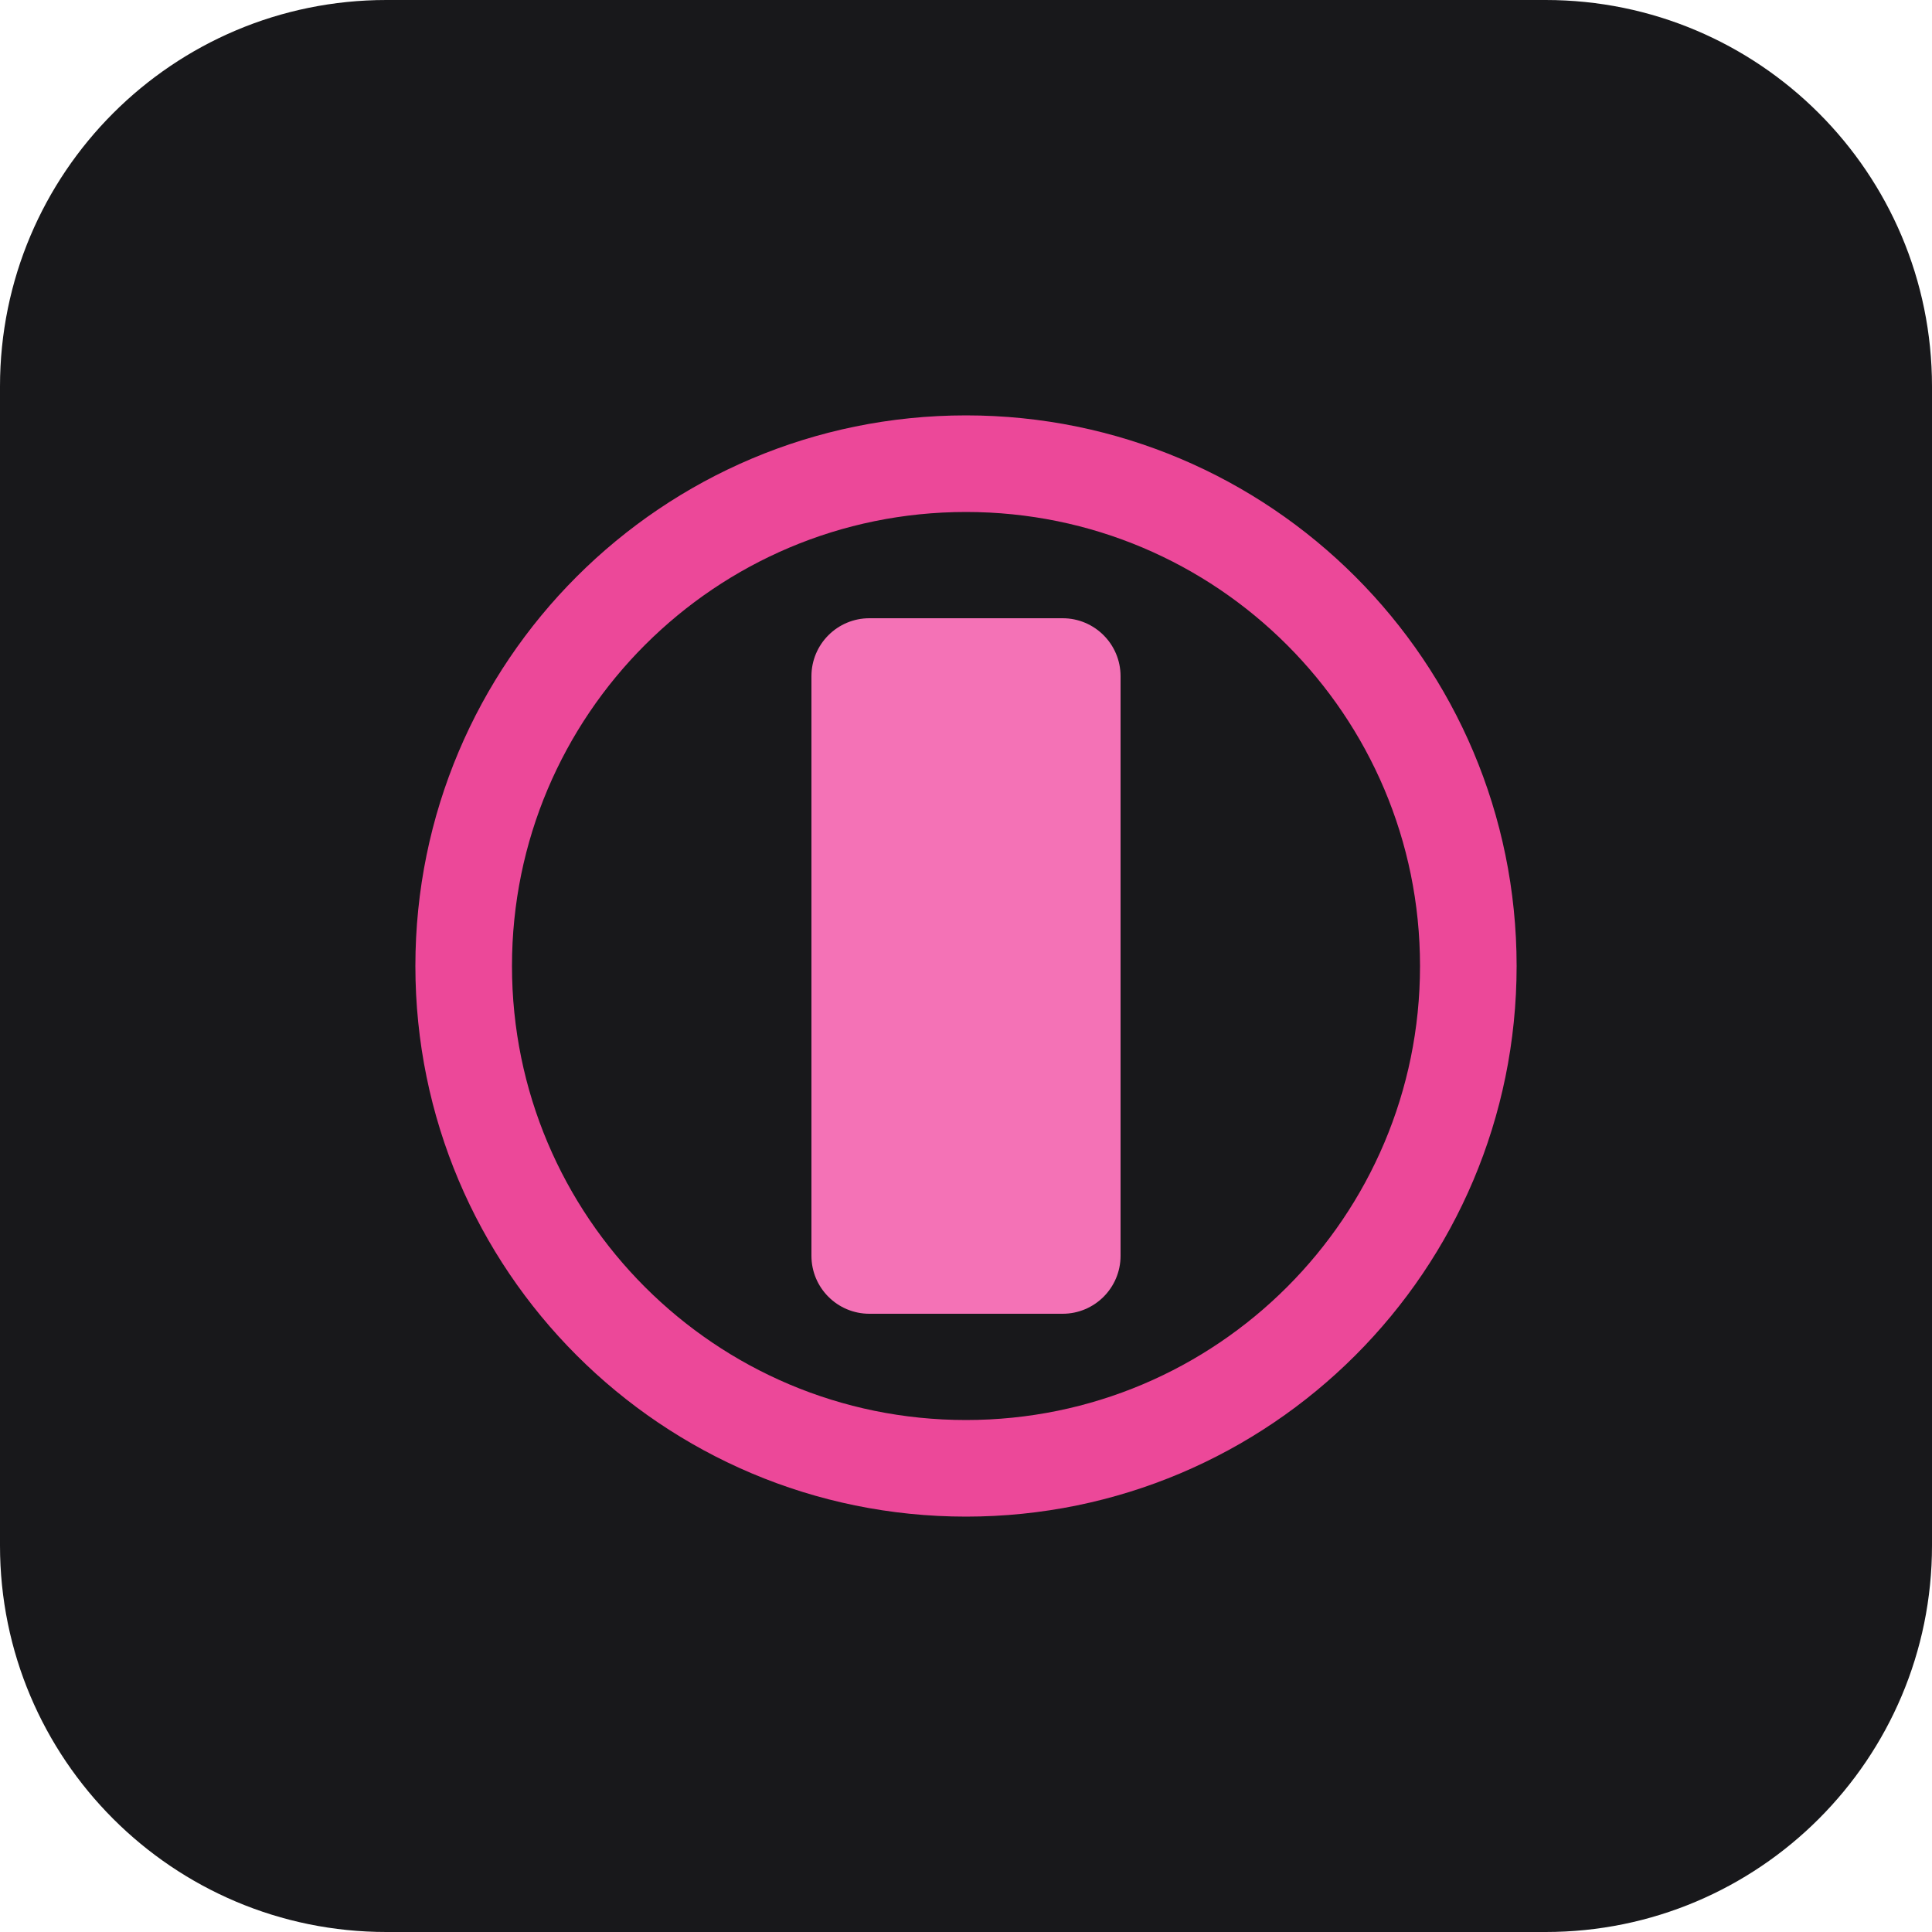
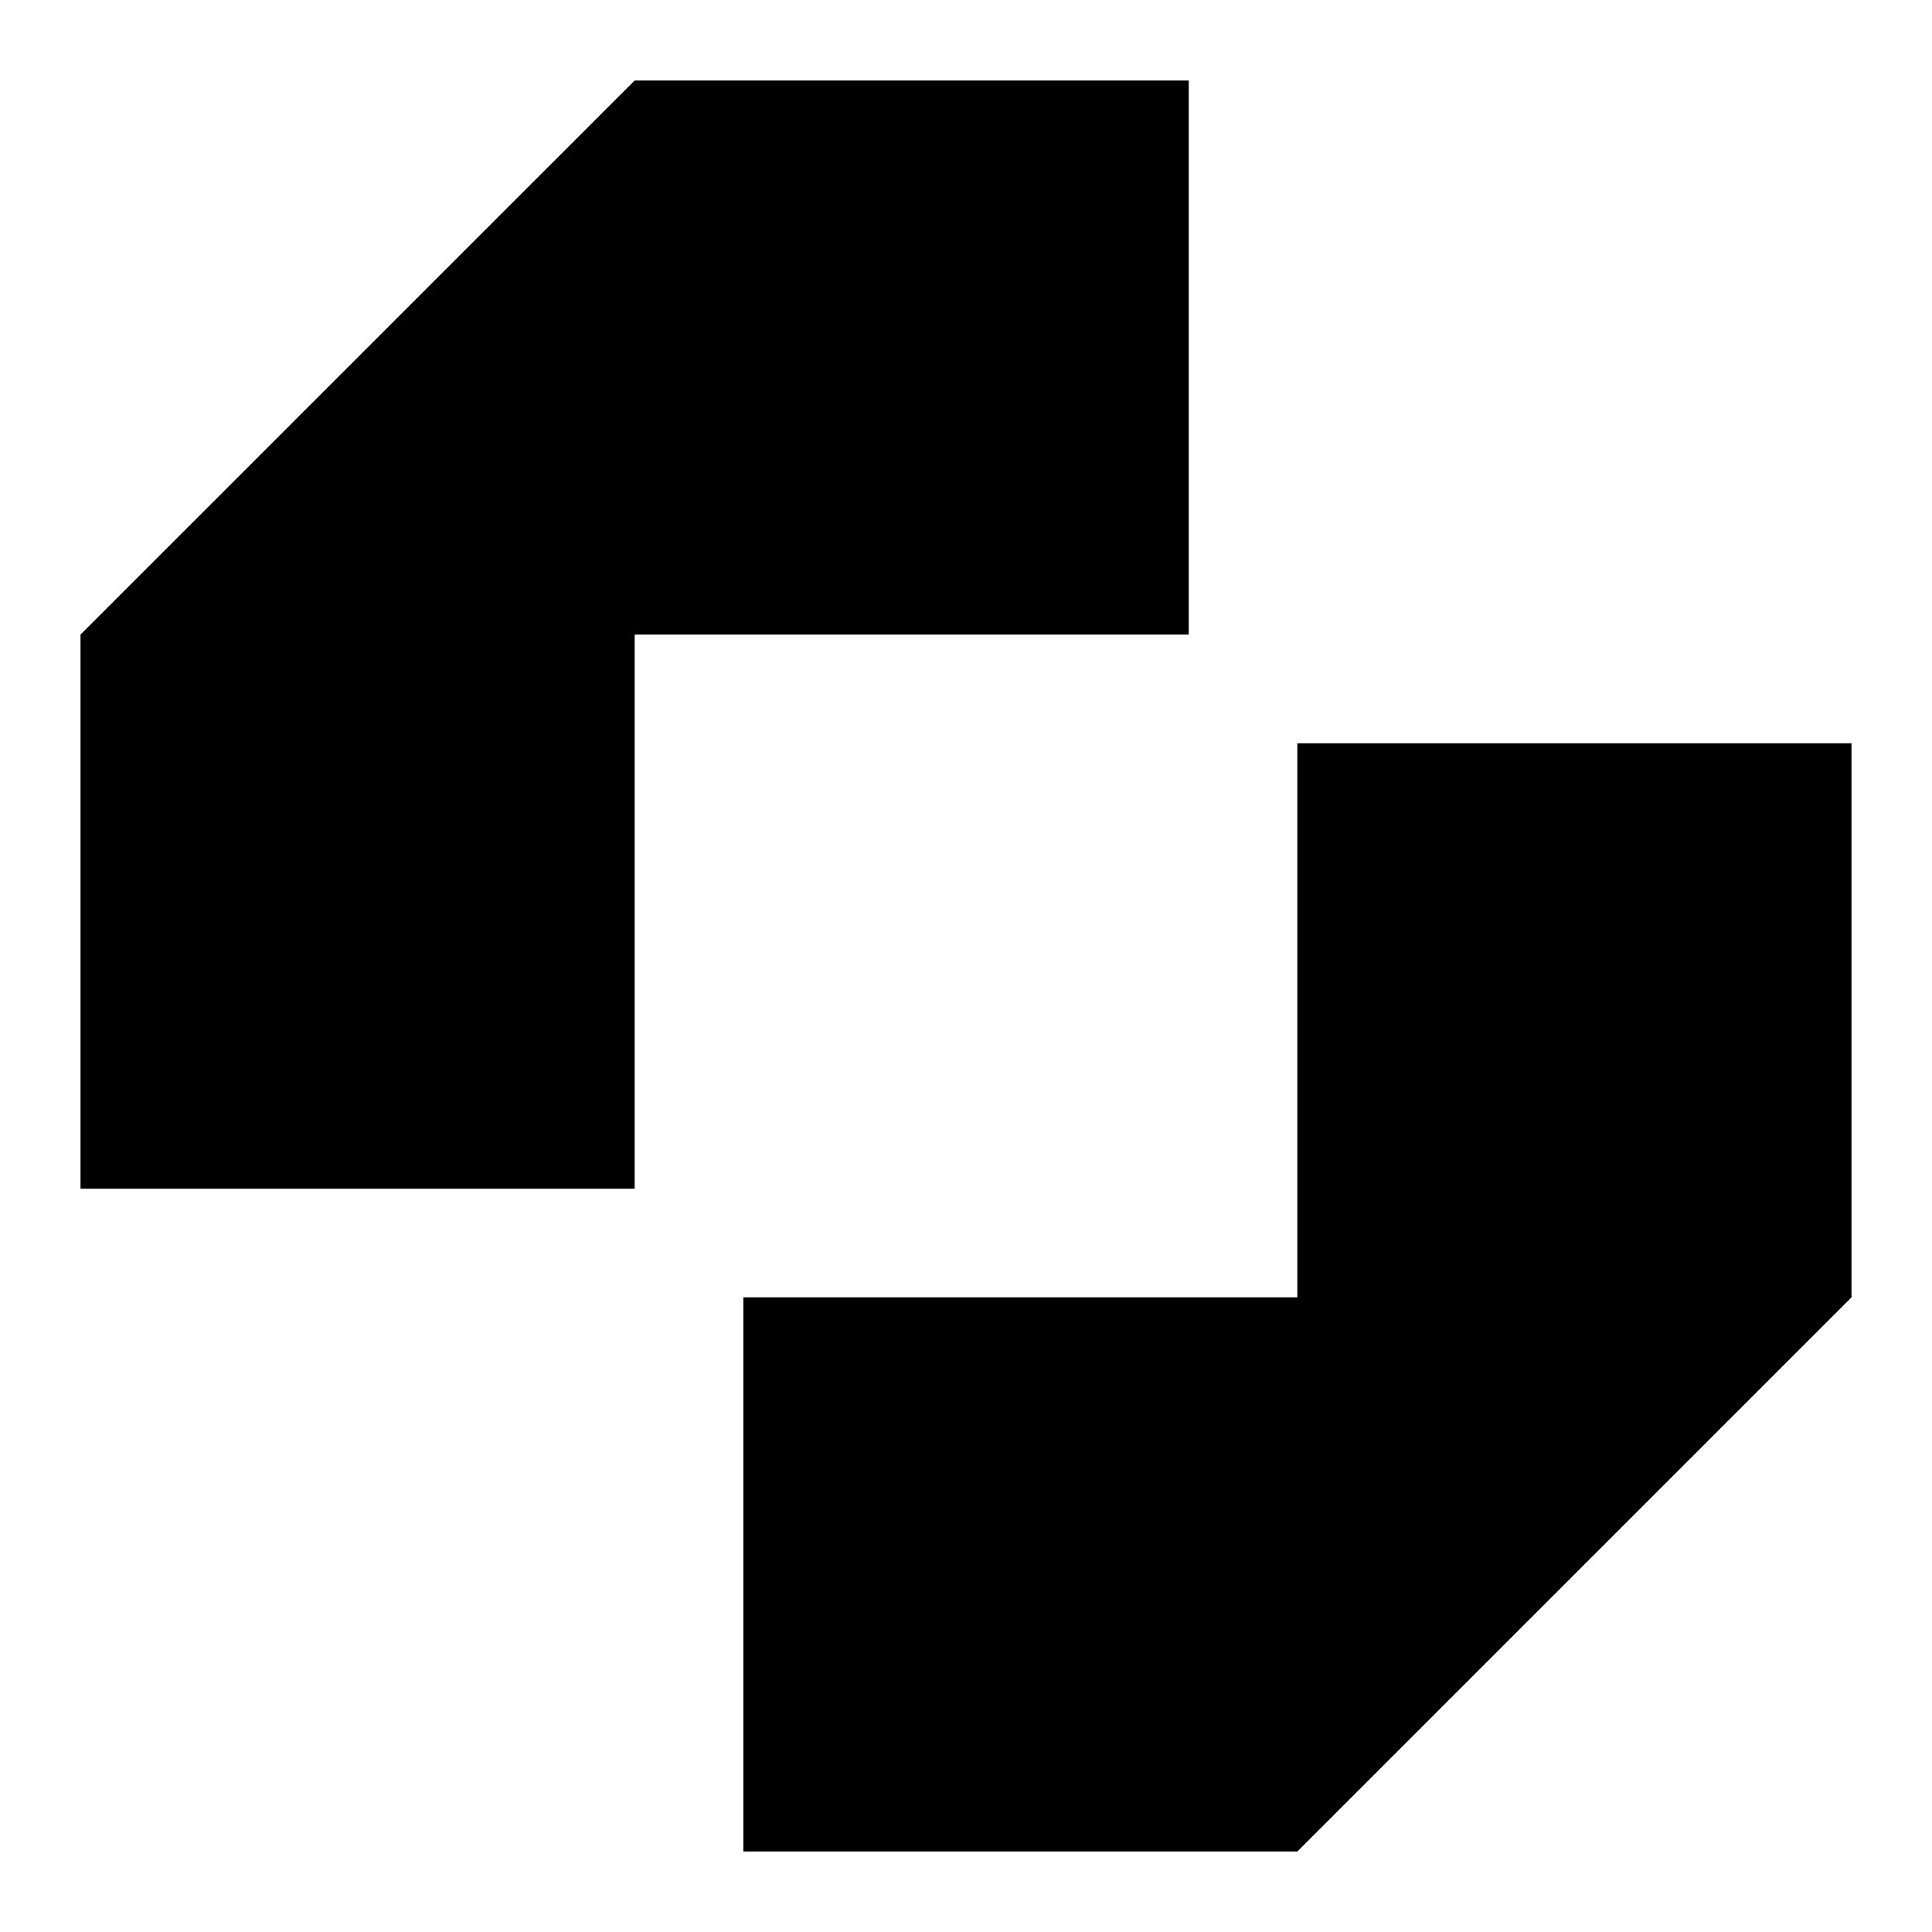
- <svg xmlns="http://www.w3.org/2000/svg" viewBox="0 0 100 100" width="100" height="100">
-   <rect width="100" height="100" rx="20" fill="#18181B" />
-   <circle cx="50" cy="50" r="26" stroke="#EC4899" stroke-width="5" fill="none" />
-   <rect x="42" y="32" width="16" height="36" rx="3" fill="#F472B6" />
+ <svg xmlns="http://www.w3.org/2000/svg" fill="currentColor" fill-rule="evenodd" height="1em" style="flex:none;line-height:1" viewBox="0 0 24 24" width="1em">
+   <path d="M14.767 1H7.884L1 7.883v6.884h6.884V7.883h6.883V1zM9.234 23h6.882L23 16.116V9.233h-6.884v6.883H9.234V23z" />
</svg>
